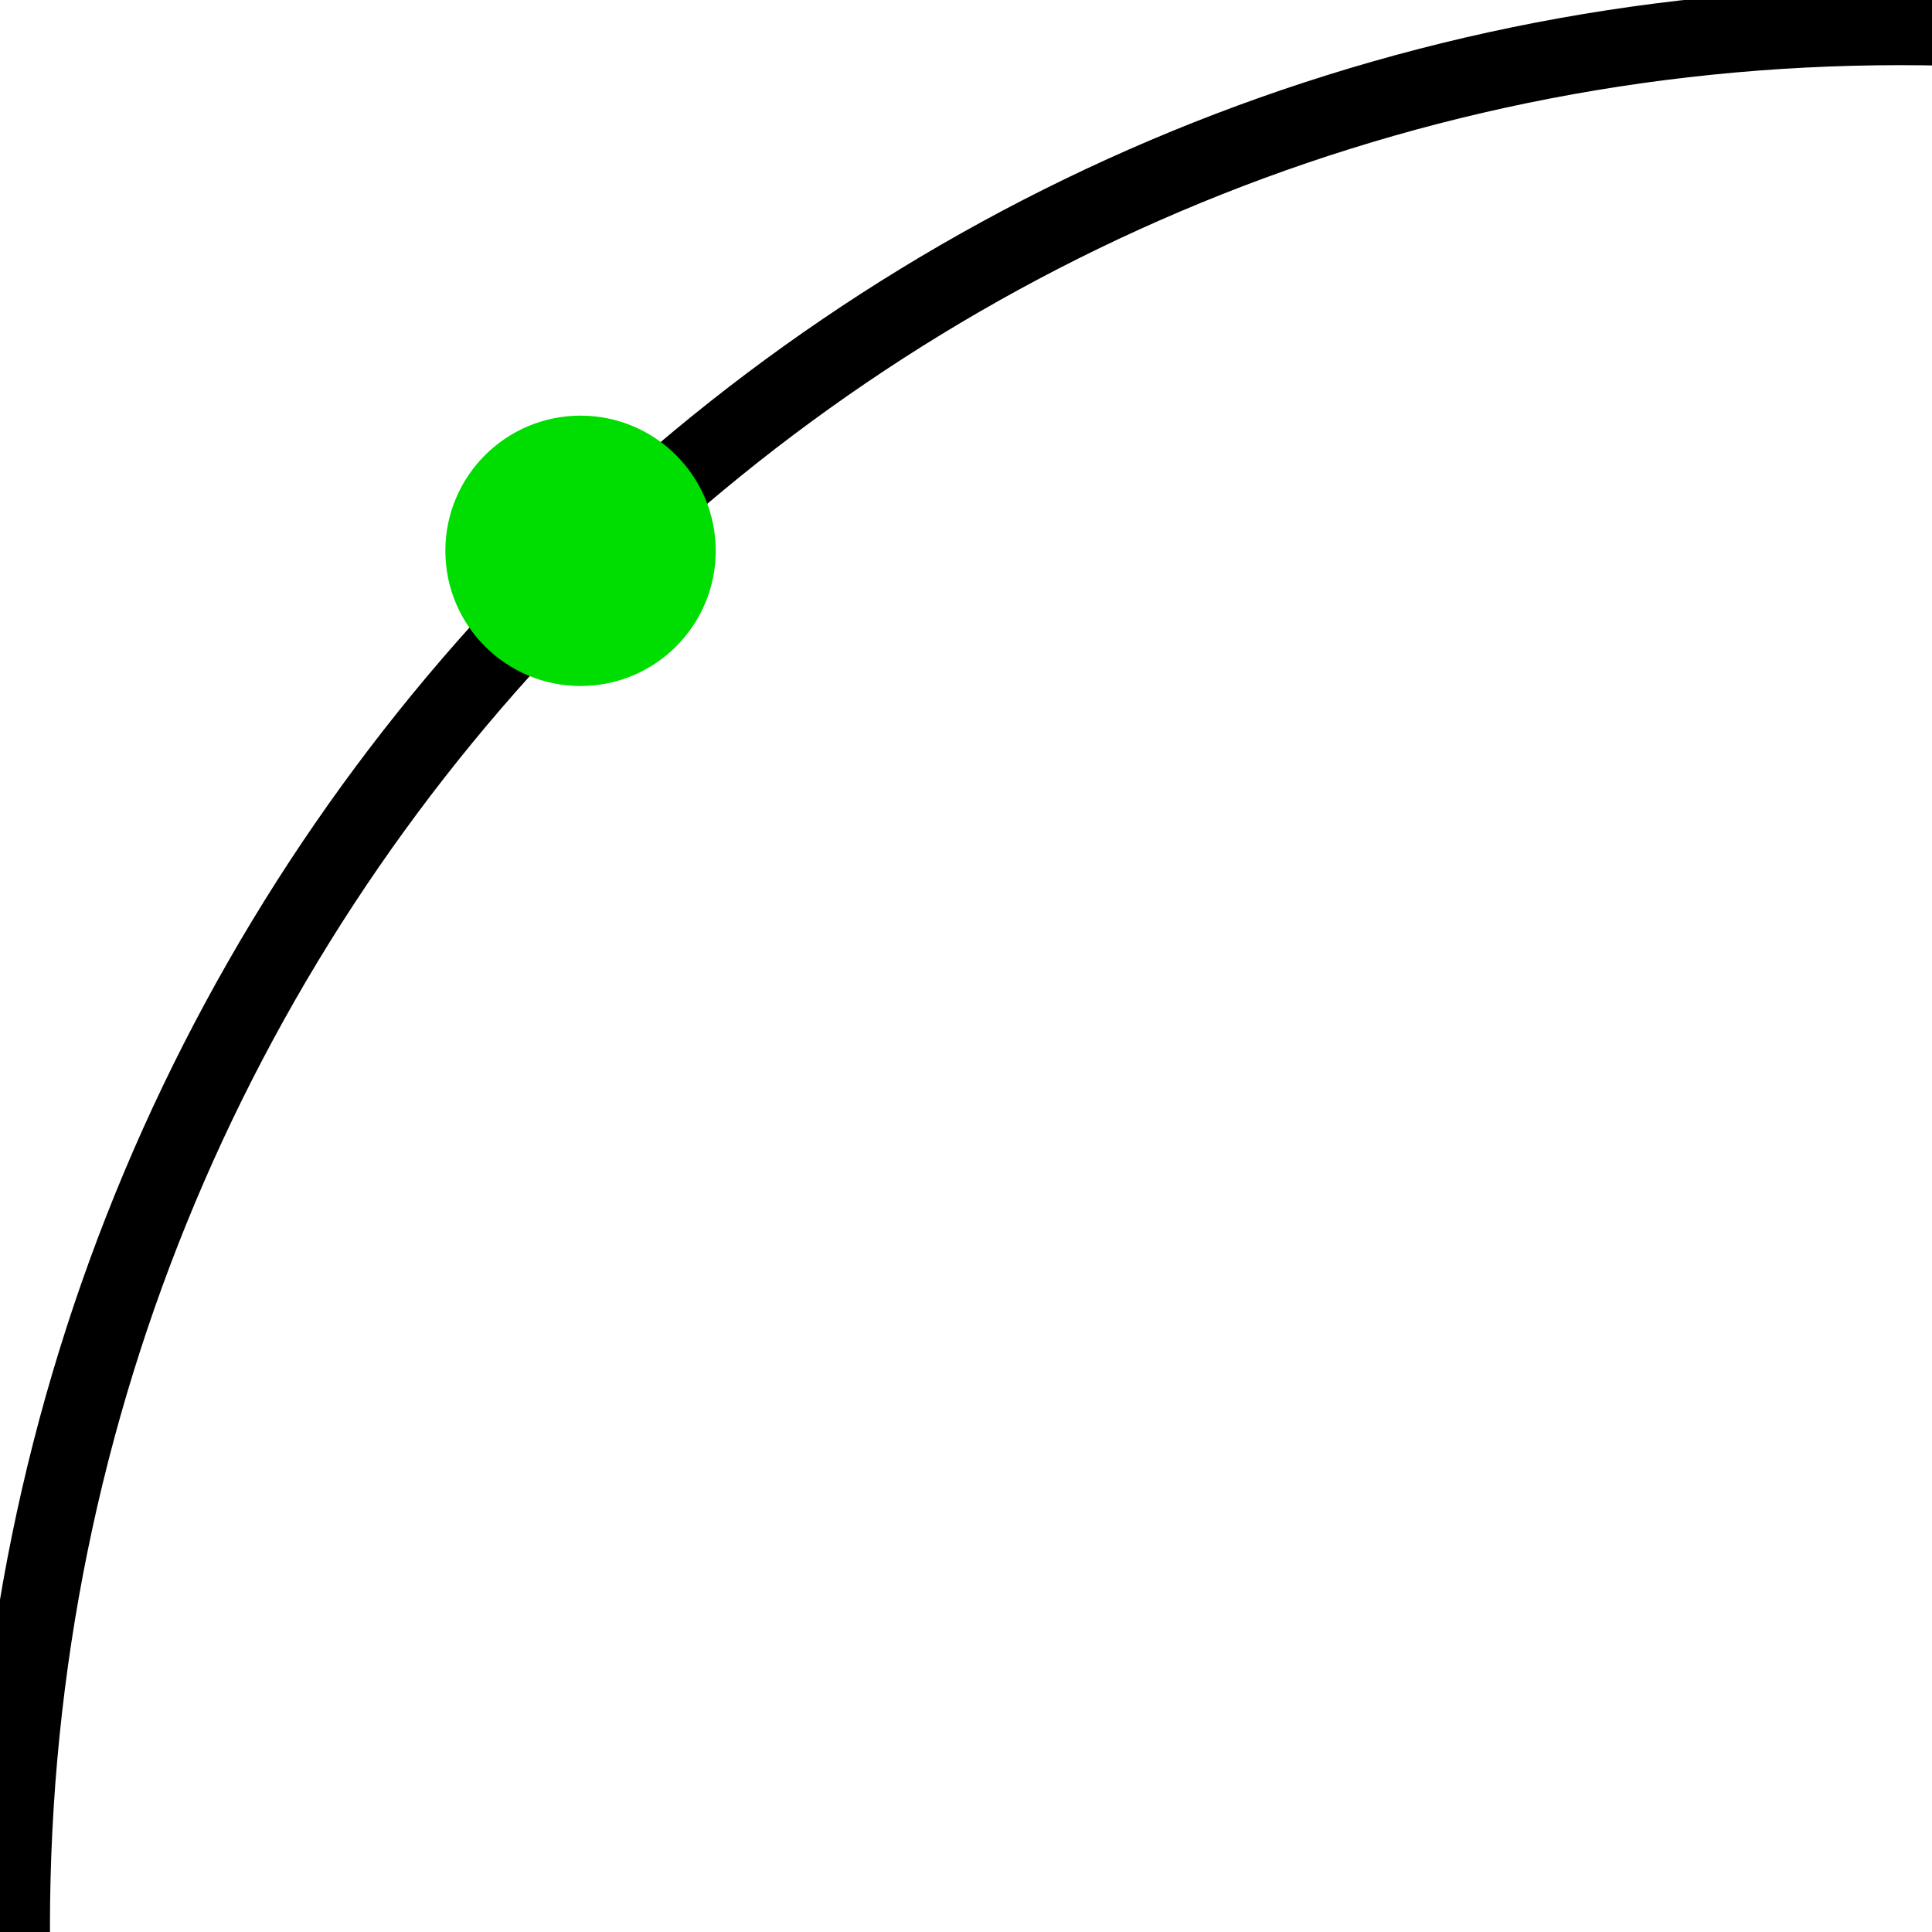
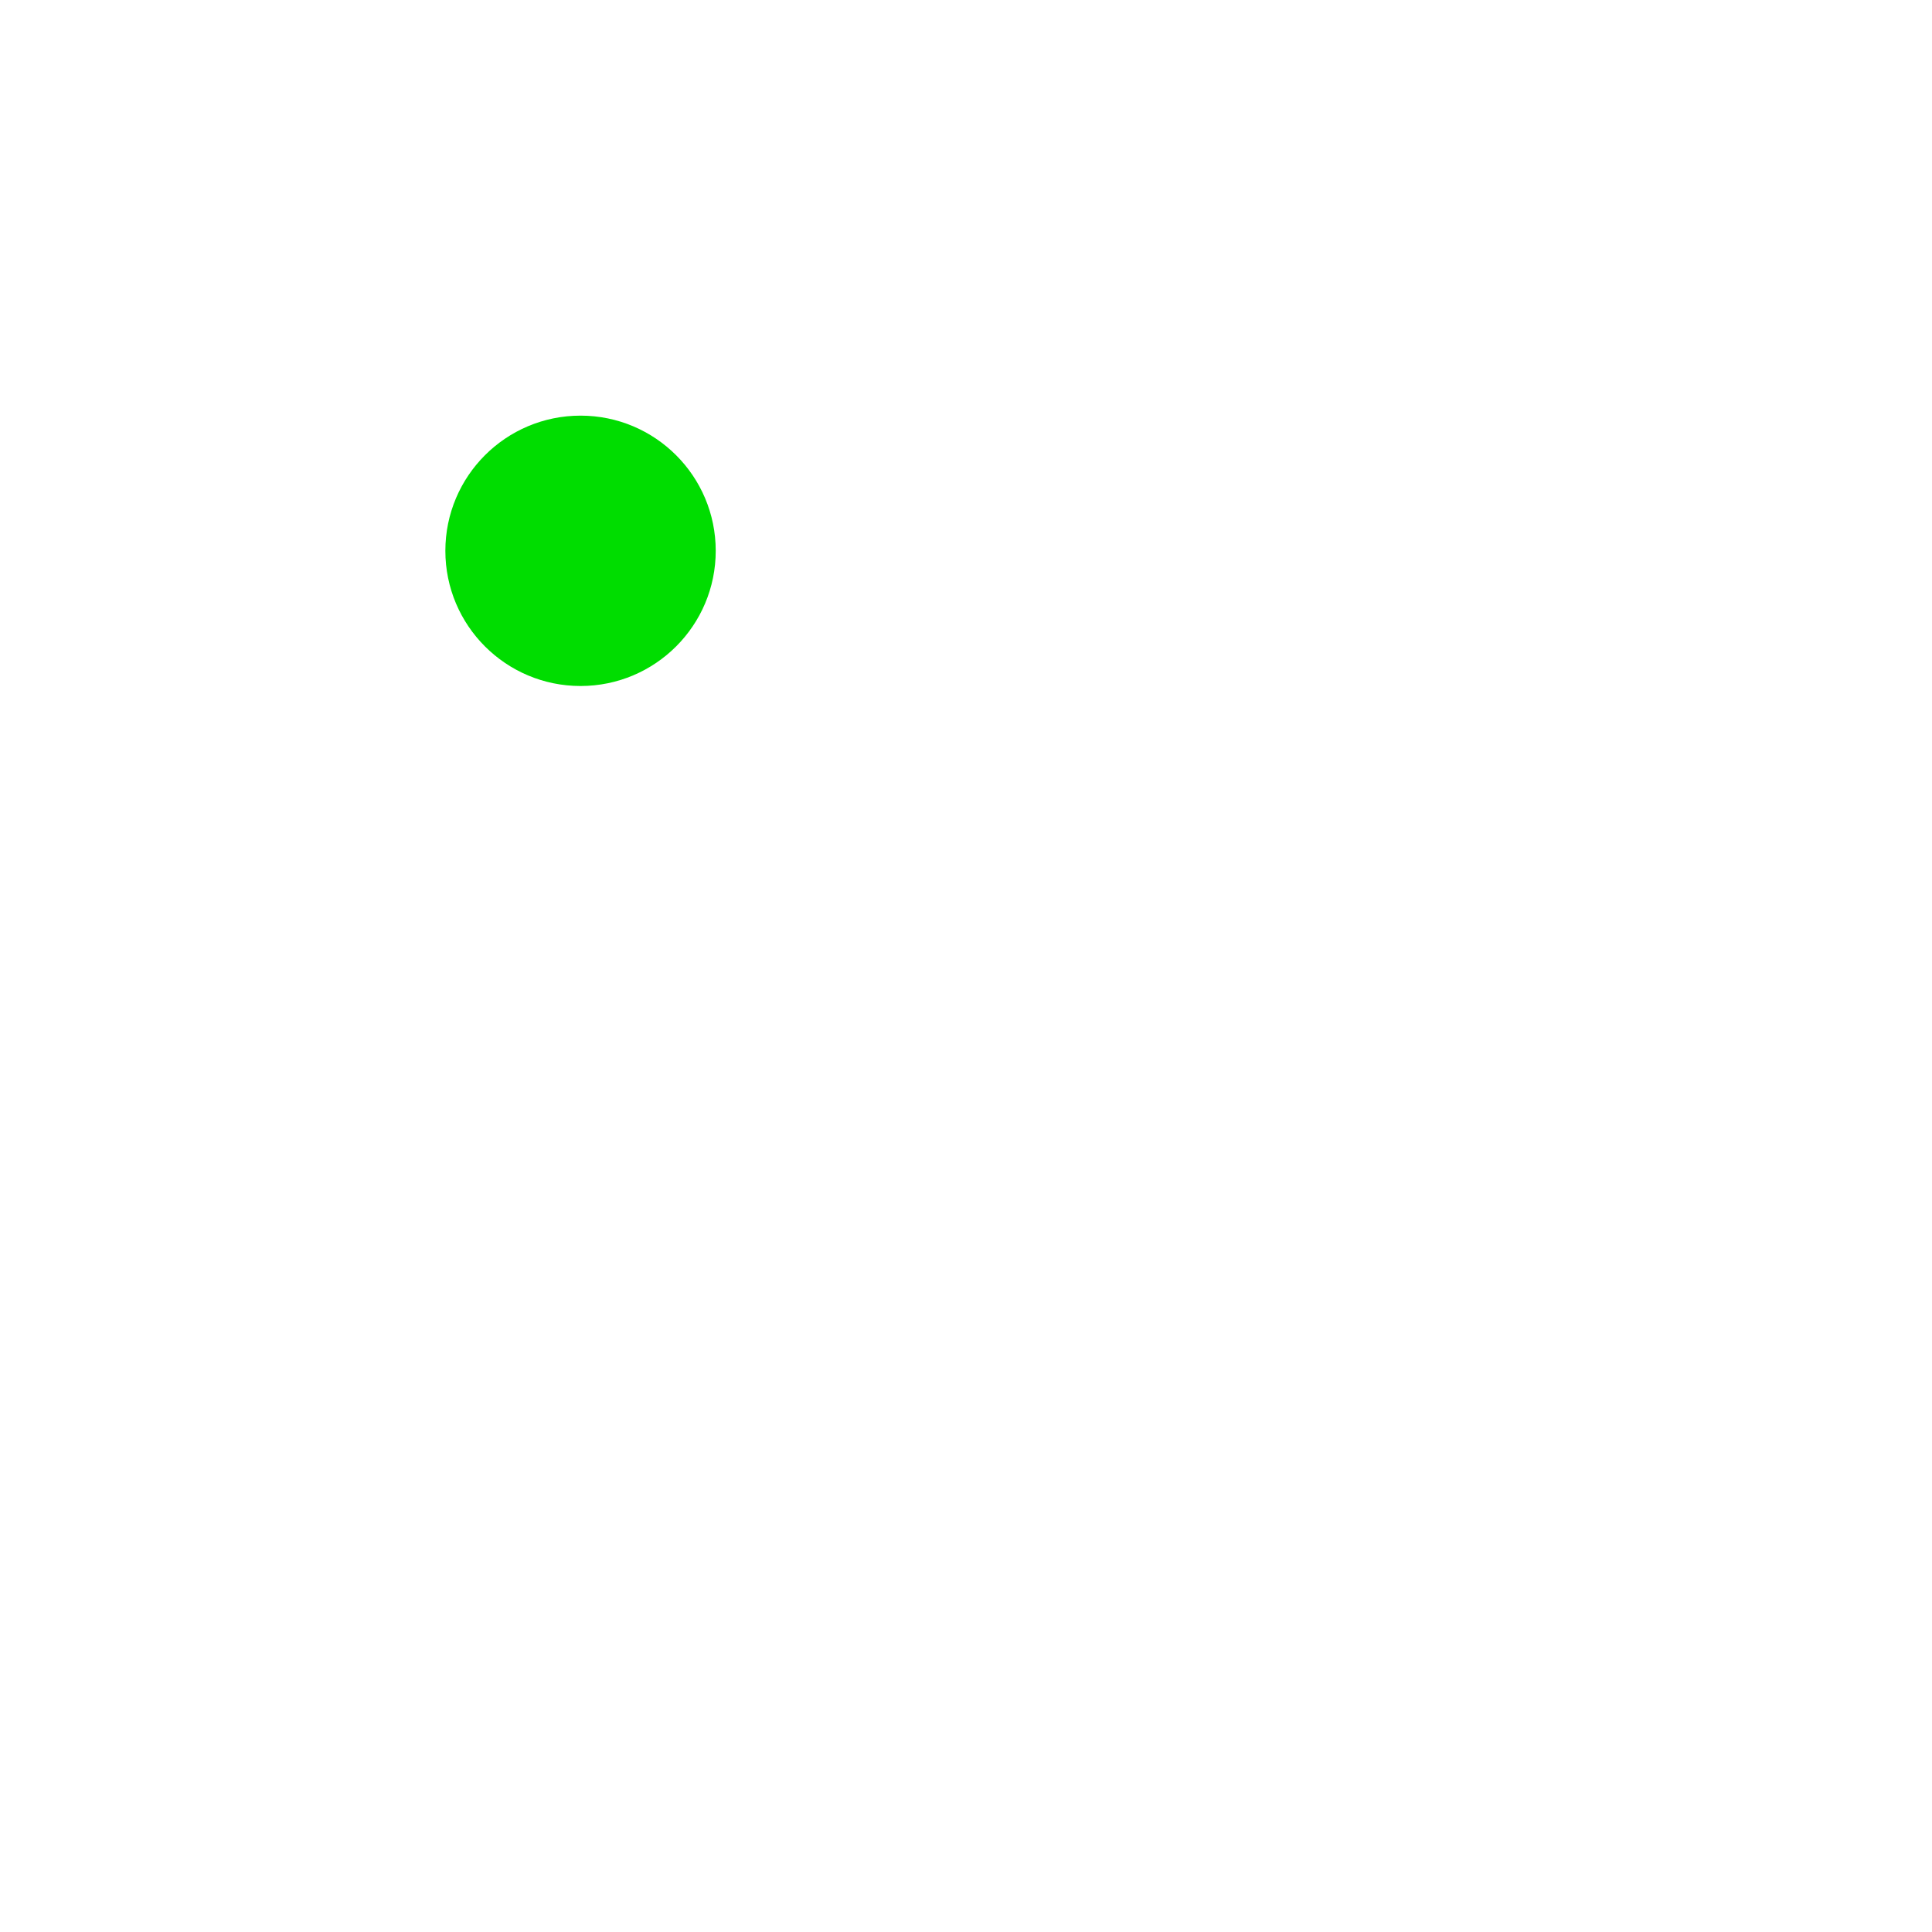
<svg xmlns="http://www.w3.org/2000/svg" viewBox="0 0 500 500">
-   <ellipse style="stroke: rgb(0, 0, 0); fill-rule: evenodd; fill: none; stroke-width: 20px;" cx="491.904" cy="498.599" rx="488.975" ry="491.736" />
-   <ellipse style="stroke: rgb(0, 255, 0); paint-order: stroke; stroke-width: 0px; fill: rgb(0, 221, 0);" cx="-150.244" cy="-142.552" rx="34.985" ry="34.985" transform="matrix(-1, 0, 0, -1, 0, 0)" />
+   <ellipse style="fill-rule: evenodd; fill: none; stroke-width: 20px; stroke: rgb(255, 255, 255);" cx="491.904" cy="498.599" rx="488.975" ry="491.736" transform="matrix(1, 0, 0, 1, 0, 7.105427357601002e-15)" />
+   <ellipse style="stroke: rgb(0, 255, 0); paint-order: stroke; stroke-width: 0px; fill: rgb(0, 221, 0);" cx="-150.244" cy="-142.552" rx="34.985" ry="34.985" transform="matrix(-1, 0, 0, -1, 0, 7.105427357601002e-15)" />
</svg>
